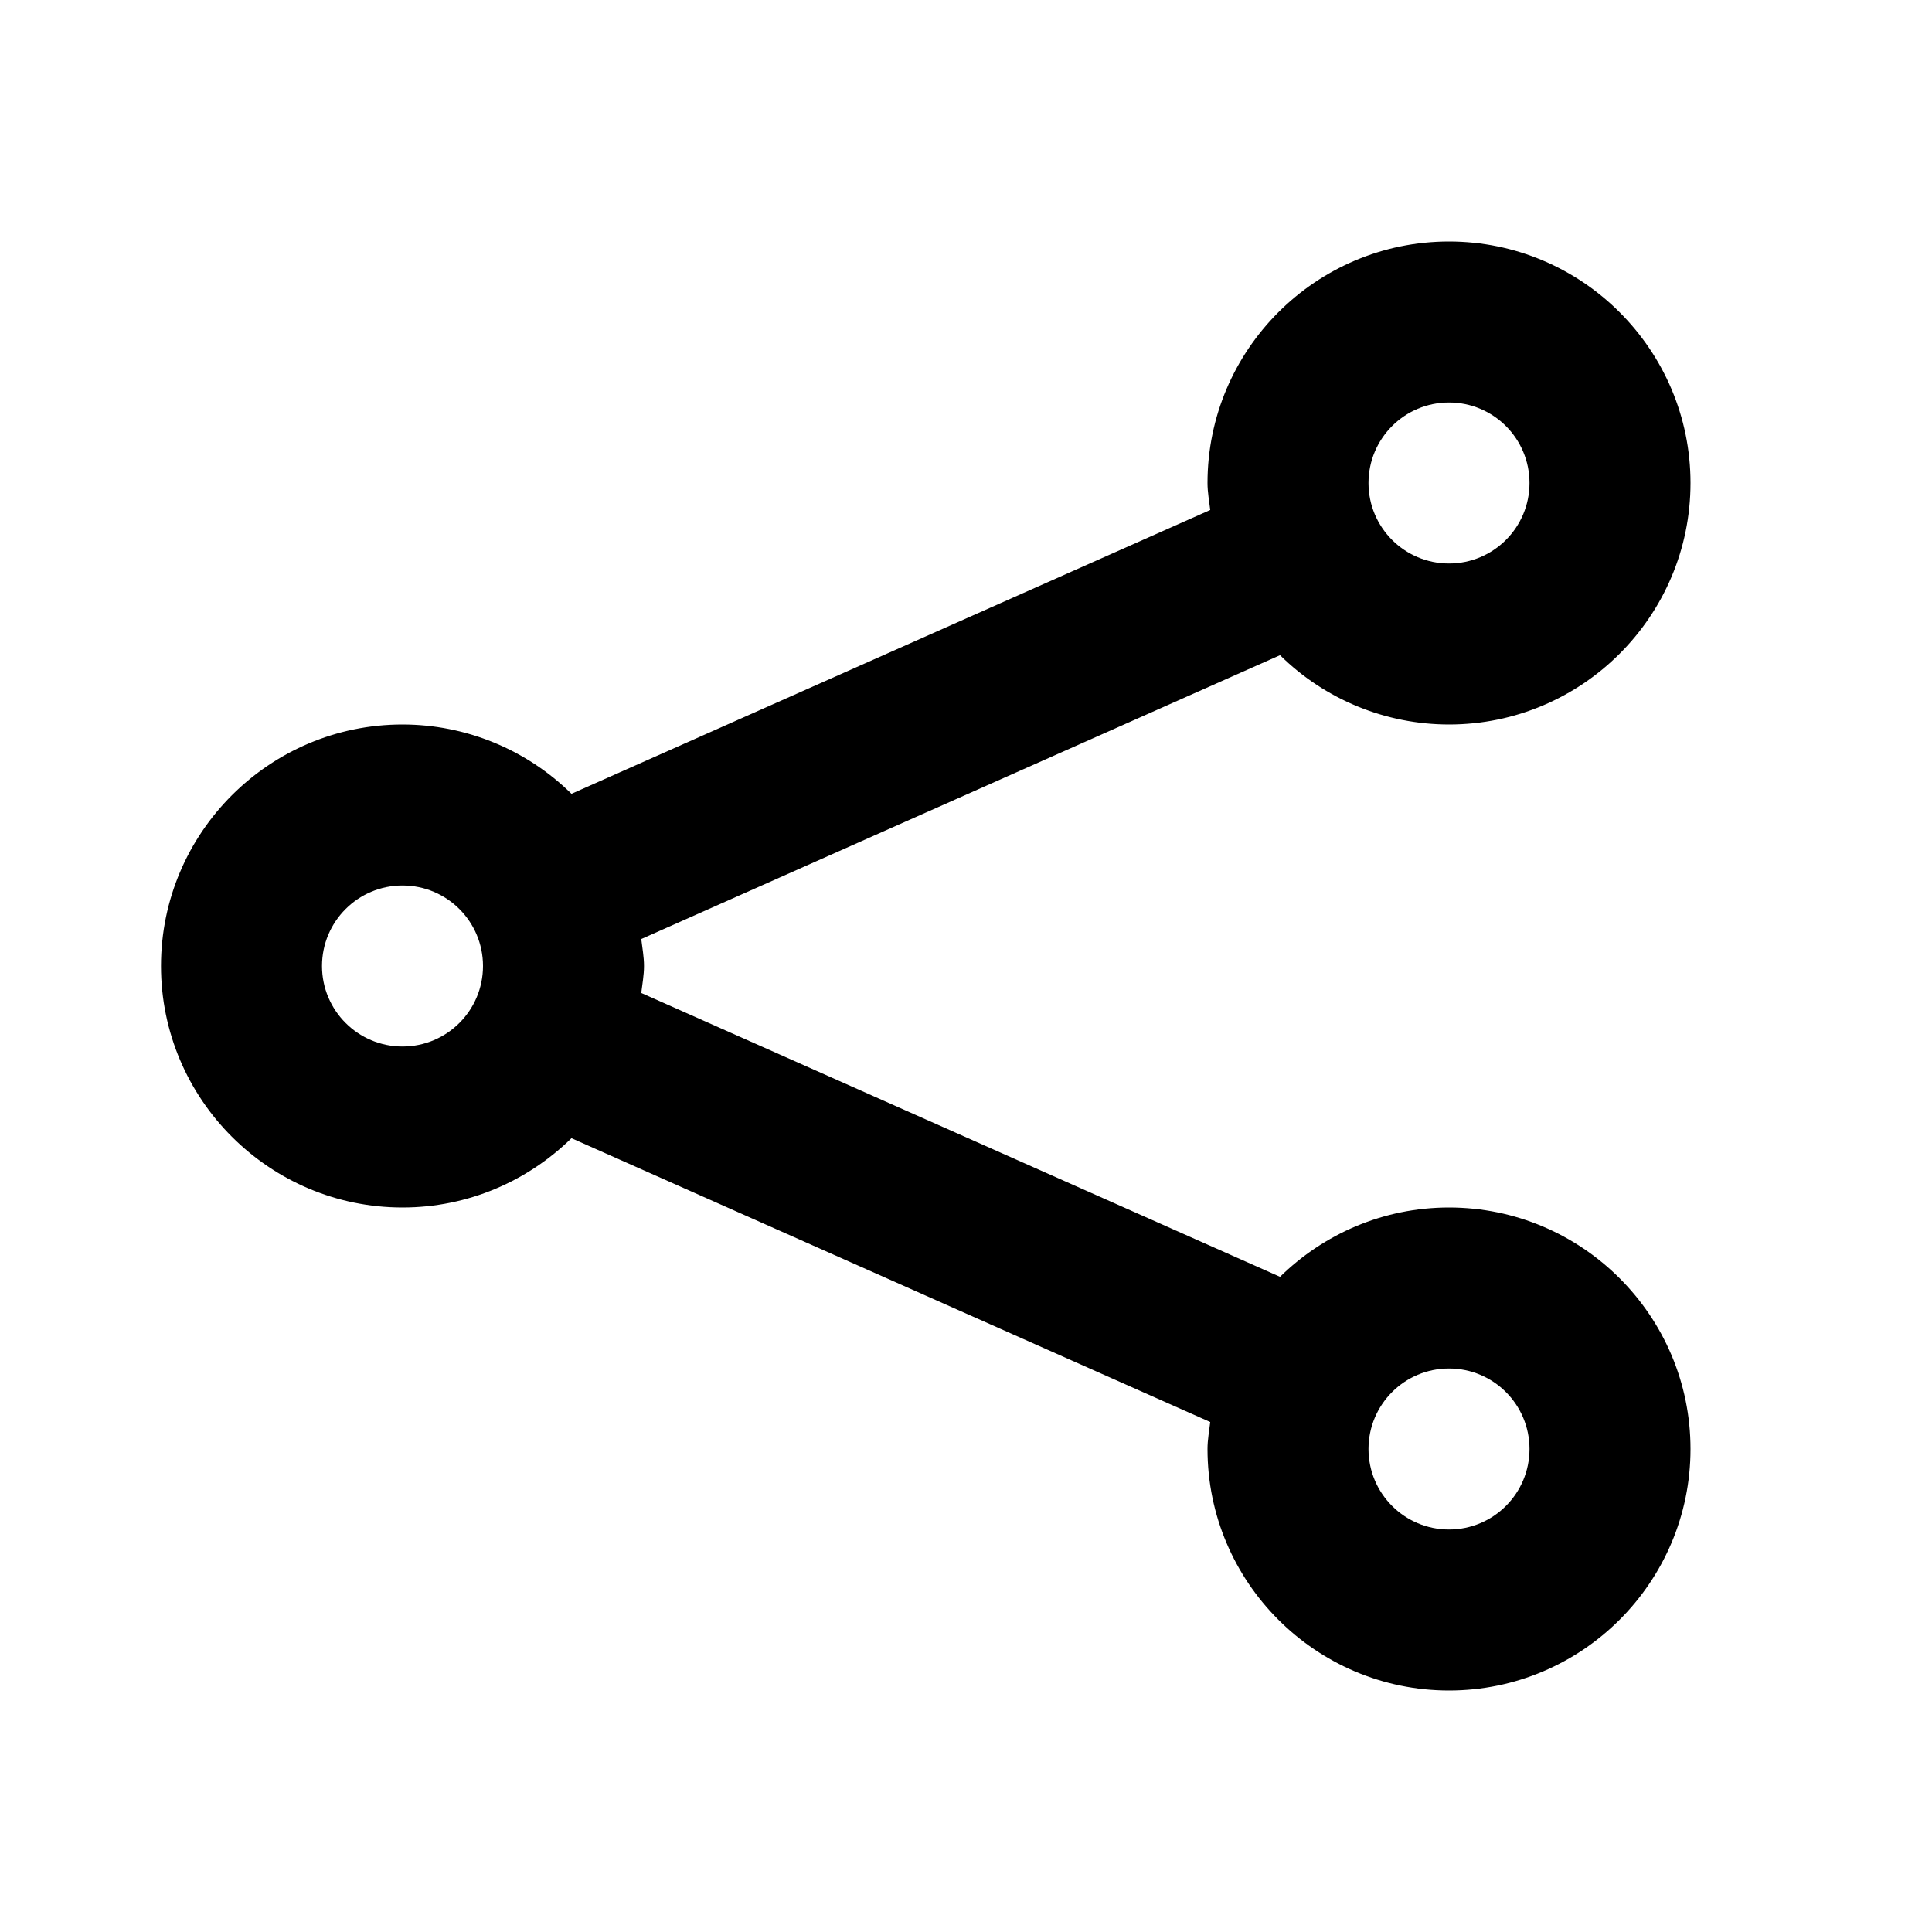
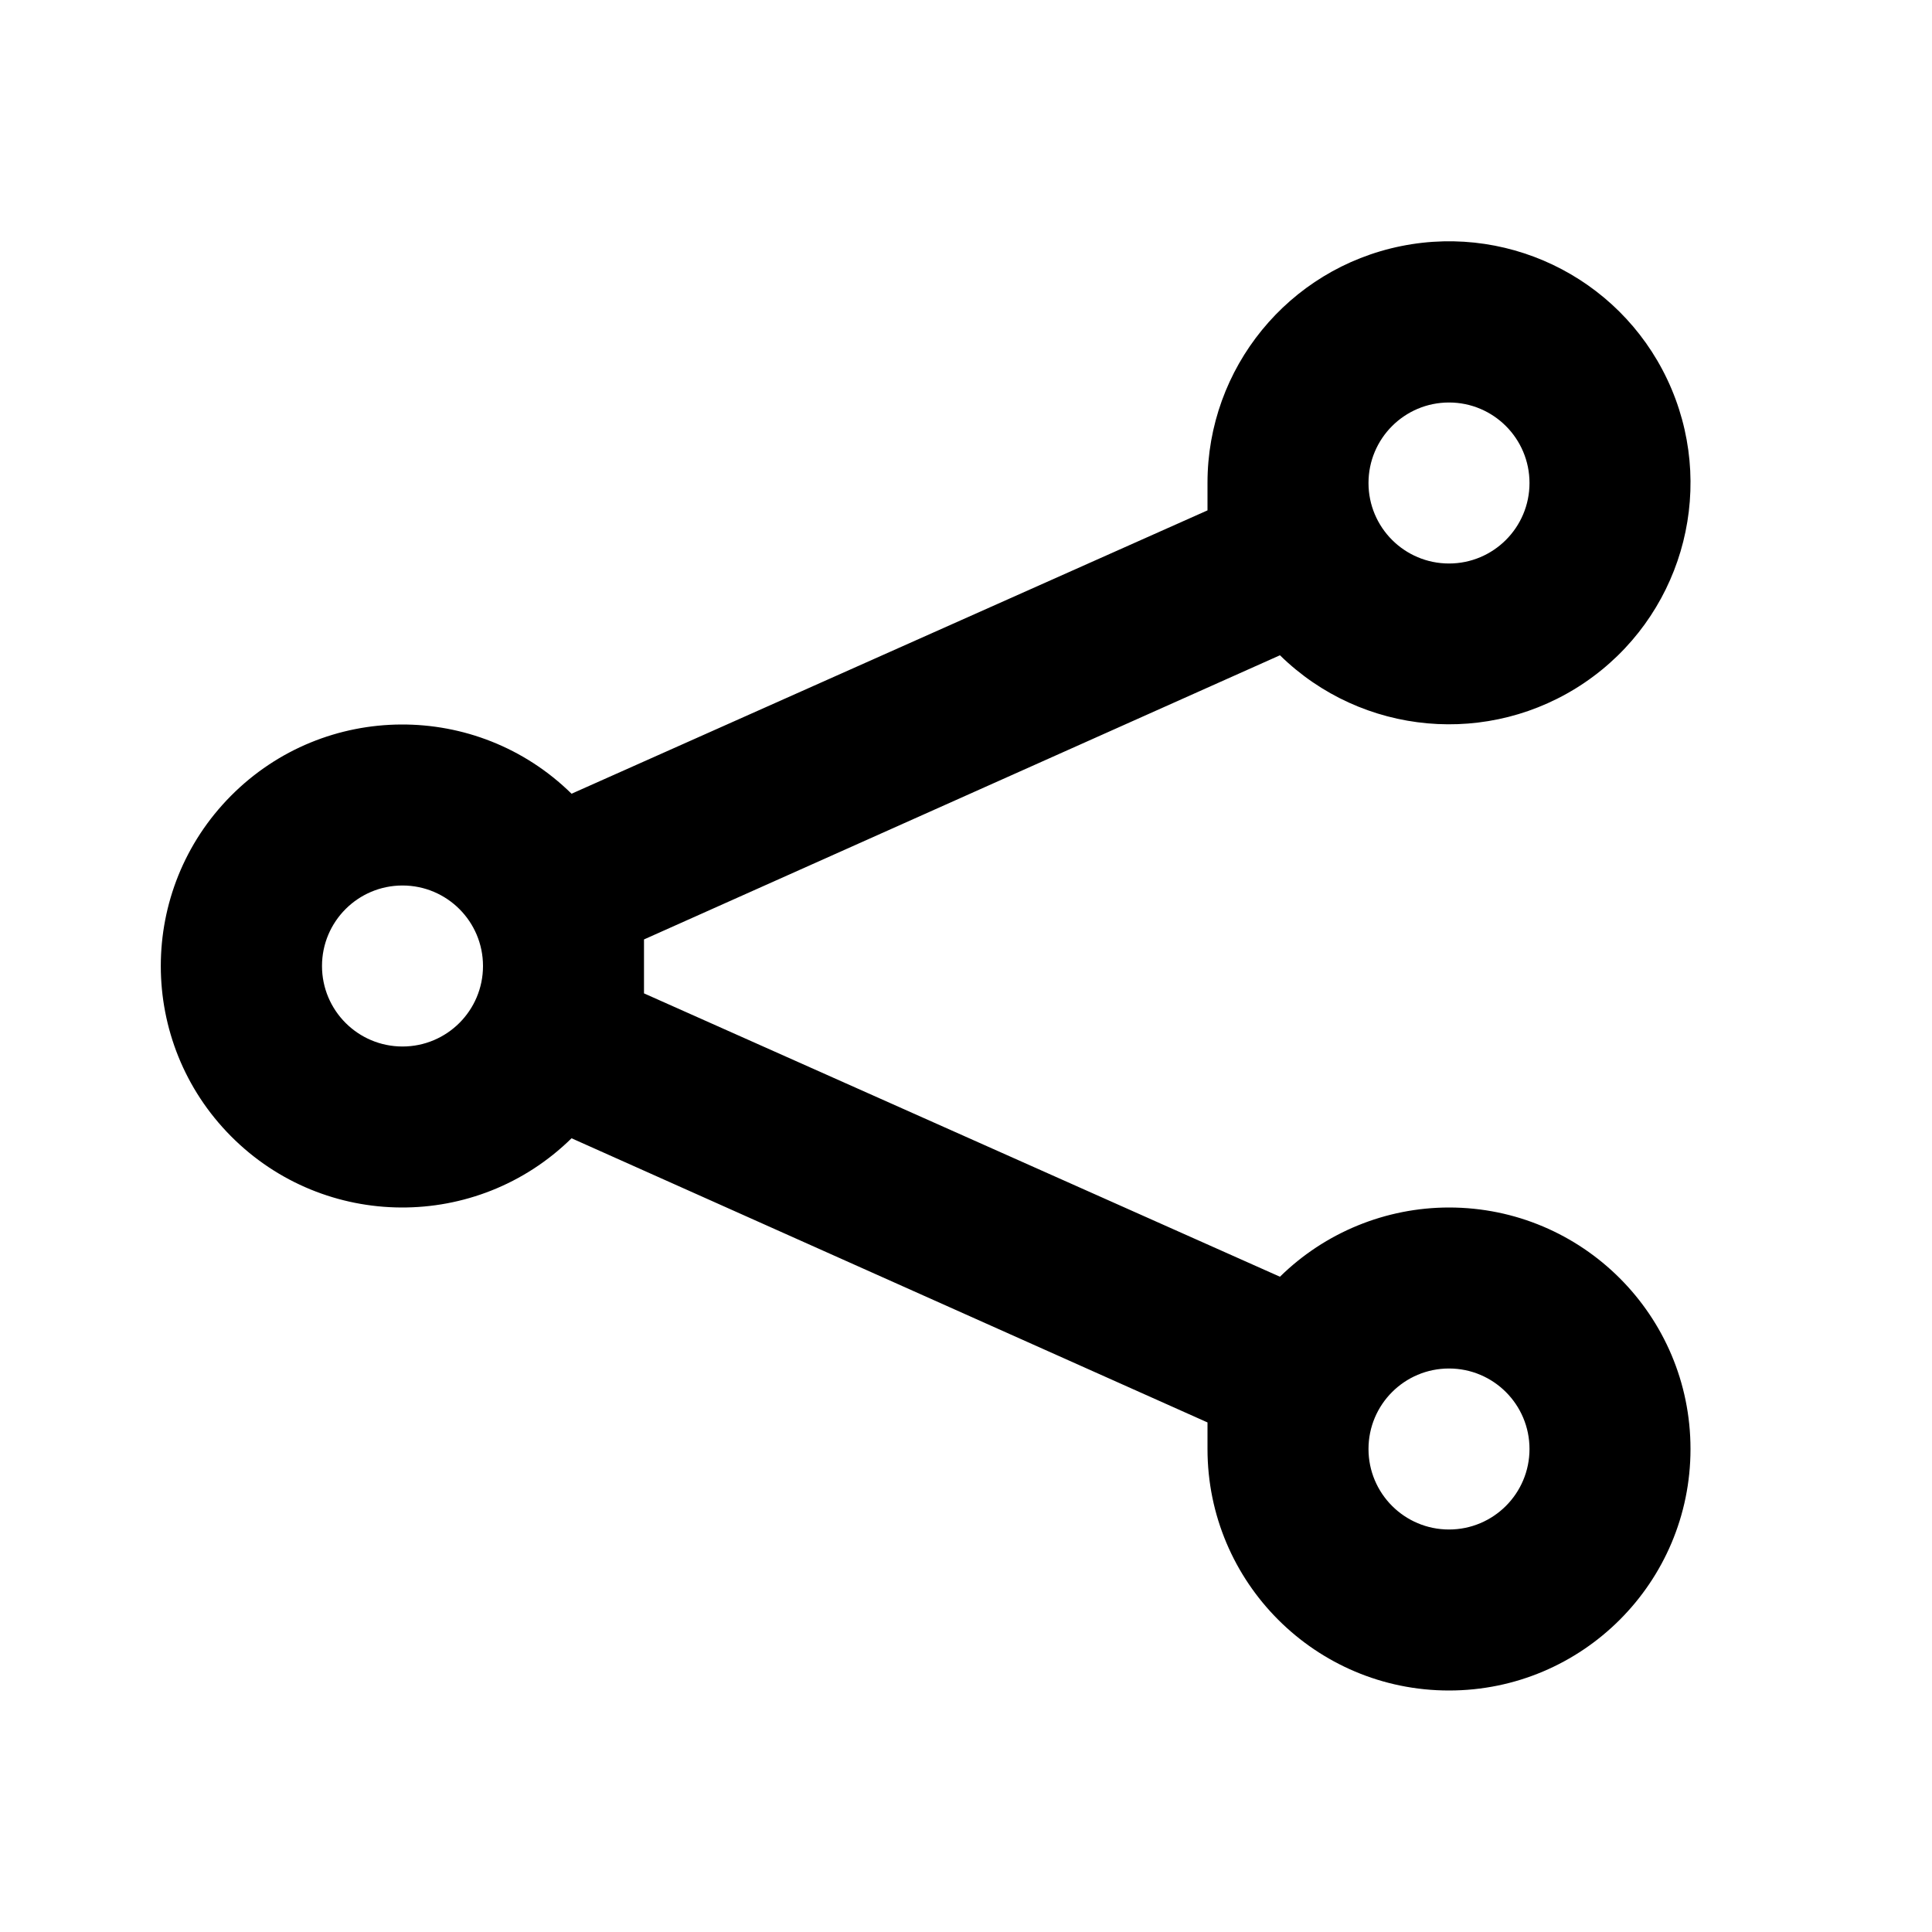
- <svg xmlns="http://www.w3.org/2000/svg" xmlns:xlink="http://www.w3.org/1999/xlink" width="24" height="24">
-   <defs>
-     <path d="M18 19a1 1 0 1 1 0-2 1 1 0 0 1 0 2M5 13a1 1 0 1 1 0-2 1 1 0 0 1 0 2m13-8a1 1 0 1 1 0 2 1 1 0 0 1 0-2m0 10c-.817 0-1.557.33-2.099.861l-7.935-3.526C7.979 12.224 8 12.114 8 12c0-.114-.021-.224-.034-.335l7.935-3.526A2.991 2.991 0 0 0 18 9c1.654 0 3-1.346 3-3s-1.346-3-3-3-3 1.346-3 3c0 .114.021.224.034.335L7.099 9.861A2.991 2.991 0 0 0 5 9c-1.654 0-3 1.346-3 3s1.346 3 3 3c.817 0 1.557-.33 2.099-.861l7.935 3.526c-.013.111-.034.221-.034.335 0 1.654 1.346 3 3 3s3-1.346 3-3-1.346-3-3-3" id="a" />
-   </defs>
-   <g fill-rule="evenodd">
-     <mask id="b">
-       <use xlink:href="#a" />
-     </mask>
-     <use xlink:href="#a" />
-     <g mask="url(#b)">
-       <rect width="24" height="24" />
-     </g>
+ <svg xmlns="http://www.w3.org/2000/svg" viewBox="0 0 24 24">
+   <g data-name="Layer 2">
+     <path d="M18 15a3 3 0 0 0-2.1.86L8 12.34v-.67l7.9-3.53A3 3 0 1 0 15 6v.34L7.1 9.86a3 3 0 1 0 0 4.28l7.9 3.53V18a3 3 0 1 0 3-3zm0-10a1 1 0 1 1-1 1 1 1 0 0 1 1-1zM5 13a1 1 0 1 1 1-1 1 1 0 0 1-1 1zm13 6a1 1 0 1 1 1-1 1 1 0 0 1-1 1z" data-name="share" />
  </g>
</svg>
